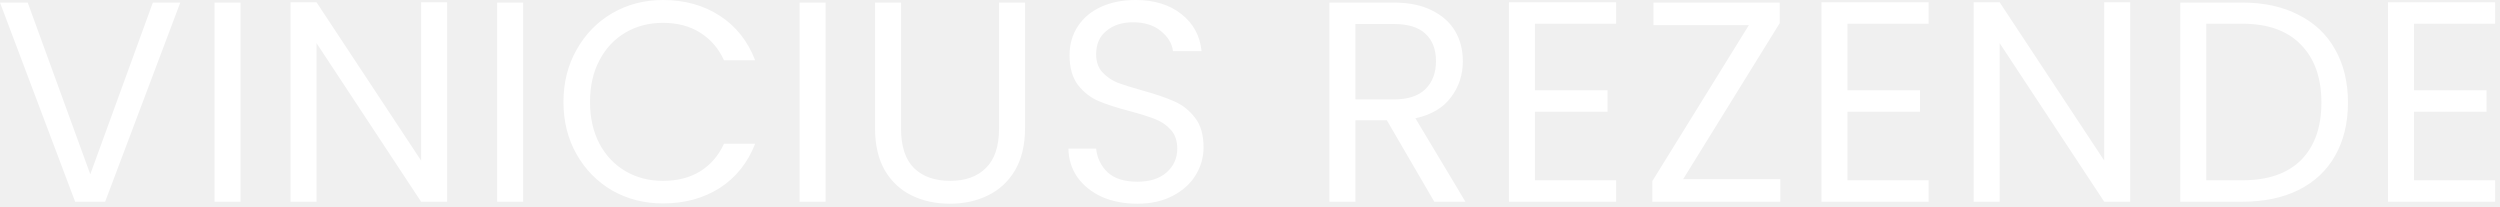
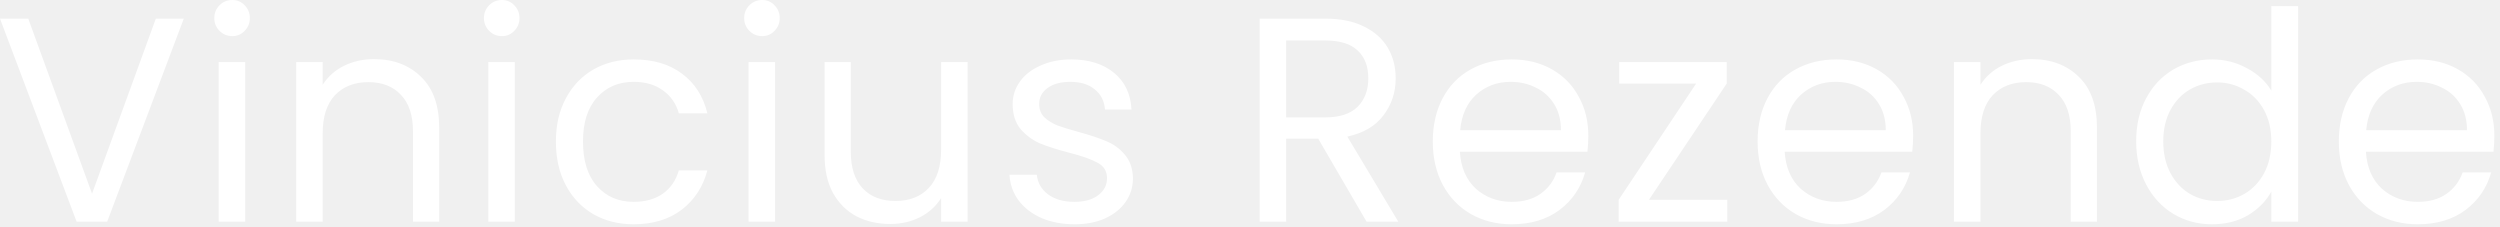
- <svg xmlns="http://www.w3.org/2000/svg" width="315" height="26" viewBox="0 0 315 26" fill="none">
-   <path d="M22.716 0.324L13.248 25.416H9.468L-7.38353e-06 0.324H3.492L11.376 21.96L19.26 0.324H22.716ZM30.304 0.324V25.416H27.028V0.324H30.304ZM56.336 25.416H53.059L39.883 5.436V25.416H36.608V0.288H39.883L53.059 20.232V0.288H56.336V25.416ZM65.916 0.324V25.416H62.64V0.324H65.916ZM70.995 12.852C70.995 10.404 71.547 8.208 72.651 6.264C73.755 4.296 75.255 2.76 77.151 1.656C79.071 0.552 81.195 -7.15256e-07 83.523 -7.15256e-07C86.259 -7.15256e-07 88.647 0.66 90.687 1.98C92.727 3.3 94.215 5.172 95.151 7.596H91.227C90.531 6.084 89.523 4.92 88.203 4.104C86.907 3.288 85.347 2.88 83.523 2.88C81.771 2.88 80.199 3.288 78.807 4.104C77.415 4.92 76.323 6.084 75.531 7.596C74.739 9.084 74.343 10.836 74.343 12.852C74.343 14.844 74.739 16.596 75.531 18.108C76.323 19.596 77.415 20.748 78.807 21.564C80.199 22.38 81.771 22.788 83.523 22.788C85.347 22.788 86.907 22.392 88.203 21.6C89.523 20.784 90.531 19.62 91.227 18.108H95.151C94.215 20.508 92.727 22.368 90.687 23.688C88.647 24.984 86.259 25.632 83.523 25.632C81.195 25.632 79.071 25.092 77.151 24.012C75.255 22.908 73.755 21.384 72.651 19.44C71.547 17.496 70.995 15.3 70.995 12.852ZM104.024 0.324V25.416H100.748V0.324H104.024ZM113.531 0.324V16.2C113.531 18.432 114.071 20.088 115.151 21.168C116.255 22.248 117.779 22.788 119.723 22.788C121.643 22.788 123.143 22.248 124.223 21.168C125.327 20.088 125.879 18.432 125.879 16.2V0.324H129.155V16.164C129.155 18.252 128.735 20.016 127.895 21.456C127.055 22.872 125.915 23.928 124.475 24.624C123.059 25.32 121.463 25.668 119.687 25.668C117.911 25.668 116.303 25.32 114.863 24.624C113.447 23.928 112.319 22.872 111.479 21.456C110.663 20.016 110.255 18.252 110.255 16.164V0.324H113.531ZM143.296 25.668C141.64 25.668 140.152 25.38 138.832 24.804C137.536 24.204 136.516 23.388 135.772 22.356C135.028 21.3 134.644 20.088 134.62 18.72H138.112C138.232 19.896 138.712 20.892 139.552 21.708C140.416 22.5 141.664 22.896 143.296 22.896C144.856 22.896 146.08 22.512 146.968 21.744C147.88 20.952 148.336 19.944 148.336 18.72C148.336 17.76 148.072 16.98 147.544 16.38C147.016 15.78 146.356 15.324 145.564 15.012C144.772 14.7 143.704 14.364 142.36 14.004C140.704 13.572 139.372 13.14 138.364 12.708C137.38 12.276 136.528 11.604 135.808 10.692C135.112 9.756 134.764 8.508 134.764 6.948C134.764 5.58 135.112 4.368 135.808 3.312C136.504 2.256 137.476 1.44 138.724 0.864C139.996 0.288 141.448 -7.15256e-07 143.08 -7.15256e-07C145.432 -7.15256e-07 147.352 0.588 148.84 1.764C150.352 2.94 151.204 4.5 151.396 6.444H147.796C147.676 5.484 147.172 4.644 146.284 3.924C145.396 3.18 144.22 2.808 142.756 2.808C141.388 2.808 140.272 3.168 139.408 3.888C138.544 4.584 138.112 5.568 138.112 6.84C138.112 7.752 138.364 8.496 138.868 9.072C139.396 9.648 140.032 10.092 140.776 10.404C141.544 10.692 142.612 11.028 143.98 11.412C145.636 11.868 146.968 12.324 147.976 12.78C148.984 13.212 149.848 13.896 150.568 14.832C151.288 15.744 151.648 16.992 151.648 18.576C151.648 19.8 151.324 20.952 150.676 22.032C150.028 23.112 149.068 23.988 147.796 24.66C146.524 25.332 145.024 25.668 143.296 25.668ZM180.719 25.416L174.743 15.156H170.783V25.416H167.507V0.324H175.607C177.503 0.324 179.099 0.648 180.395 1.296C181.715 1.944 182.699 2.82 183.347 3.924C183.995 5.028 184.319 6.288 184.319 7.704C184.319 9.432 183.815 10.956 182.807 12.276C181.823 13.596 180.335 14.472 178.343 14.904L184.643 25.416H180.719ZM170.783 12.528H175.607C177.383 12.528 178.715 12.096 179.603 11.232C180.491 10.344 180.935 9.168 180.935 7.704C180.935 6.216 180.491 5.064 179.603 4.248C178.739 3.432 177.407 3.024 175.607 3.024H170.783V12.528ZM193.405 2.988V11.376H202.549V14.076H193.405V22.716H203.629V25.416H190.129V0.288H203.629V2.988H193.405ZM212.078 22.572H224.318V25.416H208.19V22.824L220.358 3.168H208.334V0.324H224.246V2.916L212.078 22.572ZM232.779 2.988V11.376H241.923V14.076H232.779V22.716H243.003V25.416H229.503V0.288H243.003V2.988H232.779ZM268.408 25.416H265.132L251.956 5.436V25.416H248.68V0.288H251.956L265.132 20.232V0.288H268.408V25.416ZM282.524 0.324C285.26 0.324 287.624 0.84 289.616 1.872C291.632 2.88 293.168 4.332 294.224 6.228C295.304 8.124 295.844 10.356 295.844 12.924C295.844 15.492 295.304 17.724 294.224 19.62C293.168 21.492 291.632 22.932 289.616 23.94C287.624 24.924 285.26 25.416 282.524 25.416H274.712V0.324H282.524ZM282.524 22.716C285.764 22.716 288.236 21.864 289.94 20.16C291.644 18.432 292.496 16.02 292.496 12.924C292.496 9.804 291.632 7.368 289.904 5.616C288.2 3.864 285.74 2.988 282.524 2.988H277.988V22.716H282.524ZM304.161 2.988V11.376H313.305V14.076H304.161V22.716H314.385V25.416H300.885V0.288H314.385V2.988H304.161Z" fill="white" />
+ <svg xmlns="http://www.w3.org/2000/svg" width="309" height="28" viewBox="0 0 309 28" fill="none">
+   <path d="M22.716 2.304L13.248 27.396H9.468L-7.38353e-06 2.304H3.492L11.376 23.94L19.26 2.304H22.716ZM28.72 4.464C28.096 4.464 27.568 4.248 27.136 3.816C26.704 3.384 26.488 2.856 26.488 2.232C26.488 1.608 26.704 1.08 27.136 0.648C27.568 0.216 28.096 2.38419e-06 28.72 2.38419e-06C29.32 2.38419e-06 29.824 0.216 30.232 0.648C30.664 1.08 30.88 1.608 30.88 2.232C30.88 2.856 30.664 3.384 30.232 3.816C29.824 4.248 29.32 4.464 28.72 4.464ZM30.304 7.668V27.396H27.028V7.668H30.304ZM46.219 7.308C48.62 7.308 50.563 8.04 52.051 9.504C53.539 10.944 54.283 13.032 54.283 15.768V27.396H51.044V16.236C51.044 14.268 50.551 12.768 49.568 11.736C48.584 10.68 47.239 10.152 45.535 10.152C43.807 10.152 42.428 10.692 41.395 11.772C40.388 12.852 39.883 14.424 39.883 16.488V27.396H36.608V7.668H39.883V10.476C40.532 9.468 41.407 8.688 42.511 8.136C43.639 7.584 44.876 7.308 46.219 7.308ZM62.047 4.464C61.423 4.464 60.895 4.248 60.463 3.816C60.031 3.384 59.815 2.856 59.815 2.232C59.815 1.608 60.031 1.08 60.463 0.648C60.895 0.216 61.423 2.38419e-06 62.047 2.38419e-06C62.647 2.38419e-06 63.151 0.216 63.559 0.648C63.991 1.08 64.207 1.608 64.207 2.232C64.207 2.856 63.991 3.384 63.559 3.816C63.151 4.248 62.647 4.464 62.047 4.464ZM63.631 7.668V27.396H60.355V7.668H63.631ZM68.71 17.496C68.71 15.456 69.118 13.68 69.934 12.168C70.75 10.632 71.878 9.444 73.318 8.604C74.782 7.764 76.45 7.344 78.322 7.344C80.746 7.344 82.738 7.932 84.298 9.108C85.882 10.284 86.926 11.916 87.43 14.004H83.902C83.566 12.804 82.906 11.856 81.922 11.16C80.962 10.464 79.762 10.116 78.322 10.116C76.45 10.116 74.938 10.764 73.786 12.06C72.634 13.332 72.058 15.144 72.058 17.496C72.058 19.872 72.634 21.708 73.786 23.004C74.938 24.3 76.45 24.948 78.322 24.948C79.762 24.948 80.962 24.612 81.922 23.94C82.882 23.268 83.542 22.308 83.902 21.06H87.43C86.902 23.076 85.846 24.696 84.262 25.92C82.678 27.12 80.698 27.72 78.322 27.72C76.45 27.72 74.782 27.3 73.318 26.46C71.878 25.62 70.75 24.432 69.934 22.896C69.118 21.36 68.71 19.56 68.71 17.496ZM94.213 4.464C93.589 4.464 93.061 4.248 92.629 3.816C92.197 3.384 91.981 2.856 91.981 2.232C91.981 1.608 92.197 1.08 92.629 0.648C93.061 0.216 93.589 2.38419e-06 94.213 2.38419e-06C94.813 2.38419e-06 95.317 0.216 95.725 0.648C96.157 1.08 96.373 1.608 96.373 2.232C96.373 2.856 96.157 3.384 95.725 3.816C95.317 4.248 94.813 4.464 94.213 4.464ZM95.797 7.668V27.396H92.521V7.668H95.797ZM119.597 7.668V27.396H116.321V24.48C115.697 25.488 114.821 26.28 113.693 26.856C112.589 27.408 111.365 27.684 110.021 27.684C108.485 27.684 107.105 27.372 105.881 26.748C104.657 26.1 103.685 25.14 102.965 23.868C102.269 22.596 101.921 21.048 101.921 19.224V7.668H105.161V18.792C105.161 20.736 105.653 22.236 106.637 23.292C107.621 24.324 108.965 24.84 110.669 24.84C112.421 24.84 113.801 24.3 114.809 23.22C115.817 22.14 116.321 20.568 116.321 18.504V7.668H119.597ZM132.832 27.72C131.32 27.72 129.964 27.468 128.764 26.964C127.564 26.436 126.616 25.716 125.92 24.804C125.224 23.868 124.84 22.8 124.768 21.6H128.152C128.248 22.584 128.704 23.388 129.52 24.012C130.36 24.636 131.452 24.948 132.796 24.948C134.044 24.948 135.028 24.672 135.748 24.12C136.468 23.568 136.828 22.872 136.828 22.032C136.828 21.168 136.444 20.532 135.676 20.124C134.908 19.692 133.72 19.272 132.112 18.864C130.648 18.48 129.448 18.096 128.512 17.712C127.6 17.304 126.808 16.716 126.136 15.948C125.488 15.156 125.164 14.124 125.164 12.852C125.164 11.844 125.464 10.92 126.064 10.08C126.664 9.24 127.516 8.58 128.62 8.1C129.724 7.596 130.984 7.344 132.4 7.344C134.584 7.344 136.348 7.896 137.692 9C139.036 10.104 139.756 11.616 139.852 13.536H136.576C136.504 12.504 136.084 11.676 135.316 11.052C134.572 10.428 133.564 10.116 132.292 10.116C131.116 10.116 130.18 10.368 129.484 10.872C128.788 11.376 128.44 12.036 128.44 12.852C128.44 13.5 128.644 14.04 129.052 14.472C129.484 14.88 130.012 15.216 130.636 15.48C131.284 15.72 132.172 15.996 133.3 16.308C134.716 16.692 135.868 17.076 136.756 17.46C137.644 17.82 138.4 18.372 139.024 19.116C139.672 19.86 140.008 20.832 140.032 22.032C140.032 23.112 139.732 24.084 139.132 24.948C138.532 25.812 137.68 26.496 136.576 27C135.496 27.48 134.248 27.72 132.832 27.72ZM168.906 27.396L162.93 17.136H158.97V27.396H155.694V2.304H163.794C165.69 2.304 167.286 2.628 168.582 3.276C169.902 3.924 170.886 4.8 171.534 5.904C172.182 7.008 172.506 8.268 172.506 9.684C172.506 11.412 172.002 12.936 170.994 14.256C170.01 15.576 168.522 16.452 166.53 16.884L172.83 27.396H168.906ZM158.97 14.508H163.794C165.57 14.508 166.902 14.076 167.79 13.212C168.678 12.324 169.122 11.148 169.122 9.684C169.122 8.196 168.678 7.044 167.79 6.228C166.926 5.412 165.594 5.004 163.794 5.004H158.97V14.508ZM196.317 16.776C196.317 17.4 196.281 18.06 196.209 18.756H180.441C180.561 20.7 181.221 22.224 182.421 23.328C183.645 24.408 185.121 24.948 186.849 24.948C188.265 24.948 189.441 24.624 190.377 23.976C191.337 23.304 192.009 22.416 192.393 21.312H195.921C195.393 23.208 194.337 24.756 192.753 25.956C191.169 27.132 189.201 27.72 186.849 27.72C184.977 27.72 183.297 27.3 181.809 26.46C180.345 25.62 179.193 24.432 178.353 22.896C177.513 21.336 177.093 19.536 177.093 17.496C177.093 15.456 177.501 13.668 178.317 12.132C179.133 10.596 180.273 9.42 181.737 8.604C183.225 7.764 184.929 7.344 186.849 7.344C188.721 7.344 190.377 7.752 191.817 8.568C193.257 9.384 194.361 10.512 195.129 11.952C195.921 13.368 196.317 14.976 196.317 16.776ZM192.933 16.092C192.933 14.844 192.657 13.776 192.105 12.888C191.553 11.976 190.797 11.292 189.837 10.836C188.901 10.356 187.857 10.116 186.705 10.116C185.049 10.116 183.633 10.644 182.457 11.7C181.305 12.756 180.645 14.22 180.477 16.092H192.933ZM203.809 24.696H213.493V27.396H200.065V24.696L209.641 10.332H200.137V7.668H213.421V10.332L203.809 24.696ZM236.464 16.776C236.464 17.4 236.428 18.06 236.356 18.756H220.588C220.708 20.7 221.368 22.224 222.568 23.328C223.792 24.408 225.268 24.948 226.996 24.948C228.412 24.948 229.588 24.624 230.524 23.976C231.484 23.304 232.156 22.416 232.54 21.312H236.068C235.54 23.208 234.484 24.756 232.9 25.956C231.316 27.132 229.348 27.72 226.996 27.72C225.124 27.72 223.444 27.3 221.956 26.46C220.492 25.62 219.34 24.432 218.5 22.896C217.66 21.336 217.24 19.536 217.24 17.496C217.24 15.456 217.648 13.668 218.464 12.132C219.28 10.596 220.42 9.42 221.884 8.604C223.372 7.764 225.076 7.344 226.996 7.344C228.868 7.344 230.524 7.752 231.964 8.568C233.404 9.384 234.508 10.512 235.276 11.952C236.068 13.368 236.464 14.976 236.464 16.776ZM233.08 16.092C233.08 14.844 232.804 13.776 232.252 12.888C231.7 11.976 230.944 11.292 229.984 10.836C229.048 10.356 228.004 10.116 226.852 10.116C225.196 10.116 223.78 10.644 222.604 11.7C221.452 12.756 220.792 14.22 220.624 16.092H233.08ZM251.12 7.308C253.52 7.308 255.464 8.04 256.952 9.504C258.44 10.944 259.184 13.032 259.184 15.768V27.396H255.944V16.236C255.944 14.268 255.452 12.768 254.468 11.736C253.484 10.68 252.14 10.152 250.436 10.152C248.708 10.152 247.328 10.692 246.296 11.772C245.288 12.852 244.784 14.424 244.784 16.488V27.396H241.508V7.668H244.784V10.476C245.432 9.468 246.308 8.688 247.412 8.136C248.54 7.584 249.776 7.308 251.12 7.308ZM264.031 17.46C264.031 15.444 264.439 13.68 265.255 12.168C266.071 10.632 267.187 9.444 268.603 8.604C270.043 7.764 271.651 7.344 273.427 7.344C274.963 7.344 276.391 7.704 277.711 8.424C279.031 9.12 280.039 10.044 280.735 11.196V0.756H284.047V27.396H280.735V23.688C280.087 24.864 279.127 25.836 277.855 26.604C276.583 27.348 275.095 27.72 273.391 27.72C271.639 27.72 270.043 27.288 268.603 26.424C267.187 25.56 266.071 24.348 265.255 22.788C264.439 21.228 264.031 19.452 264.031 17.46ZM280.735 17.496C280.735 16.008 280.435 14.712 279.835 13.608C279.235 12.504 278.419 11.664 277.387 11.088C276.379 10.488 275.263 10.188 274.039 10.188C272.815 10.188 271.699 10.476 270.691 11.052C269.683 11.628 268.879 12.468 268.279 13.572C267.679 14.676 267.379 15.972 267.379 17.46C267.379 18.972 267.679 20.292 268.279 21.42C268.879 22.524 269.683 23.376 270.691 23.976C271.699 24.552 272.815 24.84 274.039 24.84C275.263 24.84 276.379 24.552 277.387 23.976C278.419 23.376 279.235 22.524 279.835 21.42C280.435 20.292 280.735 18.984 280.735 17.496ZM308.303 16.776C308.303 17.4 308.267 18.06 308.195 18.756H292.427C292.547 20.7 293.207 22.224 294.407 23.328C295.631 24.408 297.107 24.948 298.835 24.948C300.251 24.948 301.427 24.624 302.363 23.976C303.323 23.304 303.995 22.416 304.379 21.312H307.907C307.379 23.208 306.323 24.756 304.739 25.956C303.155 27.132 301.187 27.72 298.835 27.72C296.963 27.72 295.283 27.3 293.795 26.46C292.331 25.62 291.179 24.432 290.339 22.896C289.499 21.336 289.079 19.536 289.079 17.496C289.079 15.456 289.487 13.668 290.303 12.132C291.119 10.596 292.259 9.42 293.723 8.604C295.211 7.764 296.915 7.344 298.835 7.344C300.707 7.344 302.363 7.752 303.803 8.568C305.243 9.384 306.347 10.512 307.115 11.952C307.907 13.368 308.303 14.976 308.303 16.776ZM304.919 16.092C304.919 14.844 304.643 13.776 304.091 12.888C303.539 11.976 302.783 11.292 301.823 10.836C300.887 10.356 299.843 10.116 298.691 10.116C297.035 10.116 295.619 10.644 294.443 11.7C293.291 12.756 292.631 14.22 292.463 16.092H304.919Z" fill="white" />
</svg>
